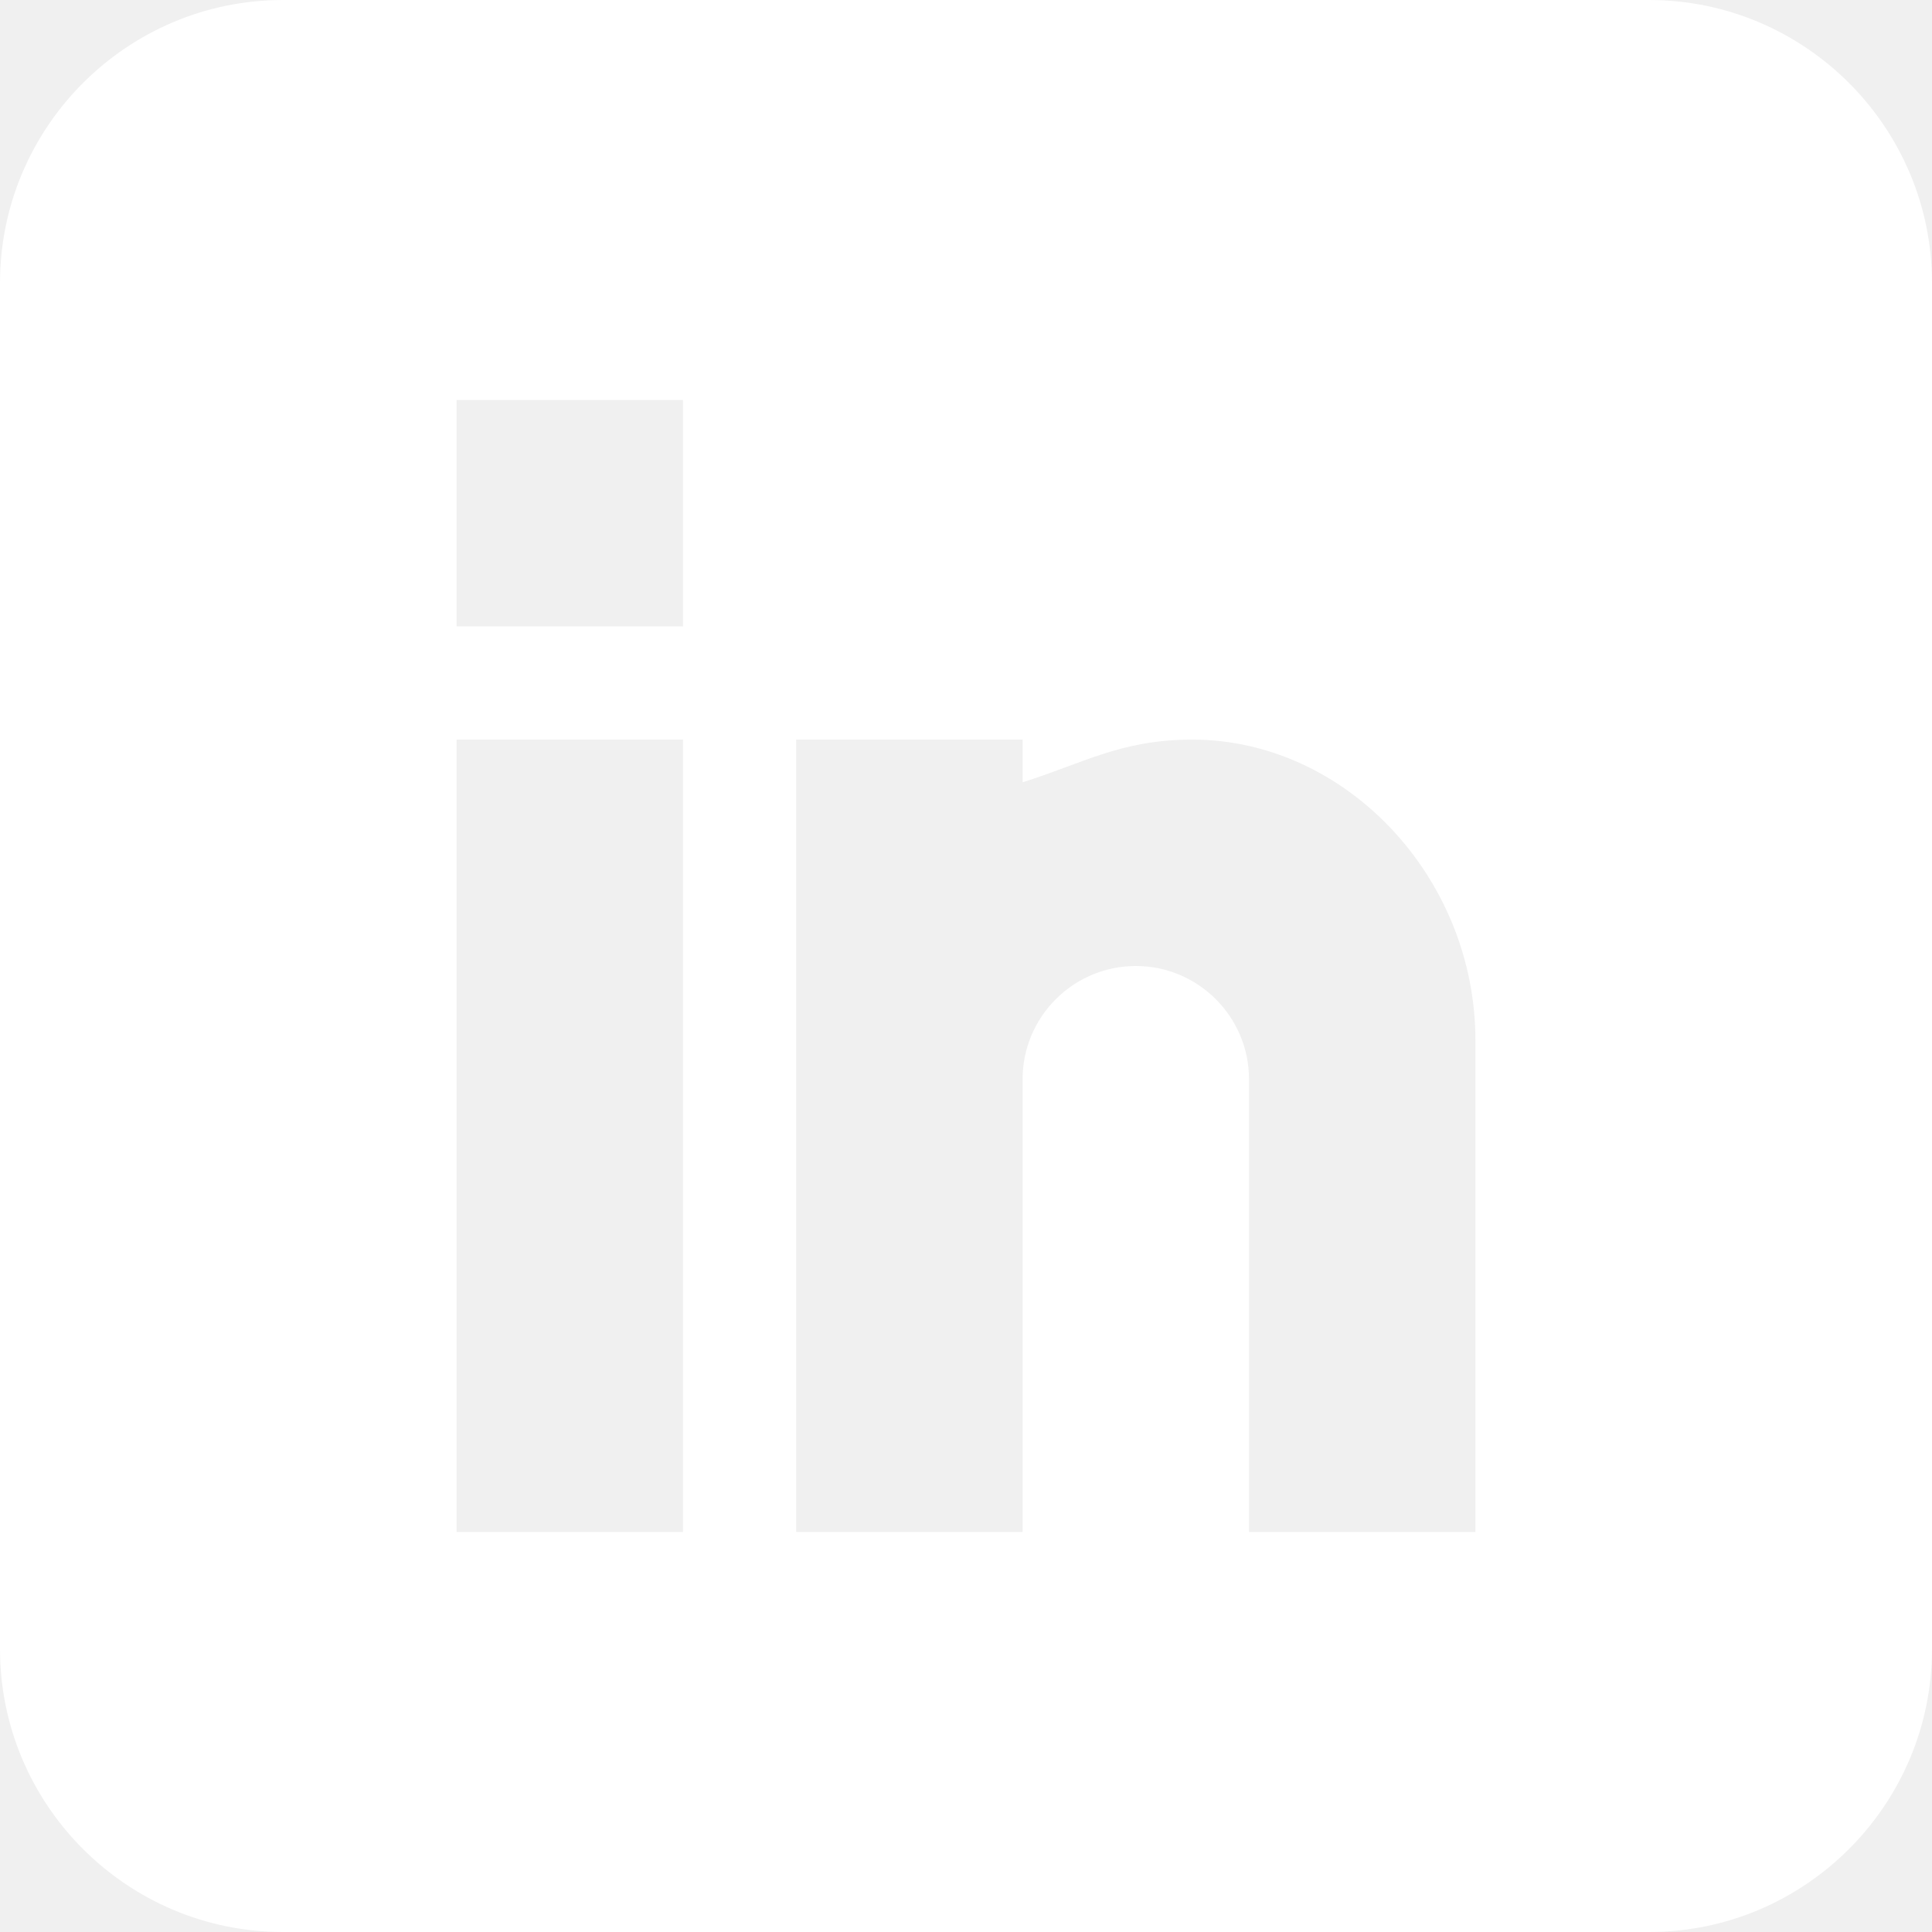
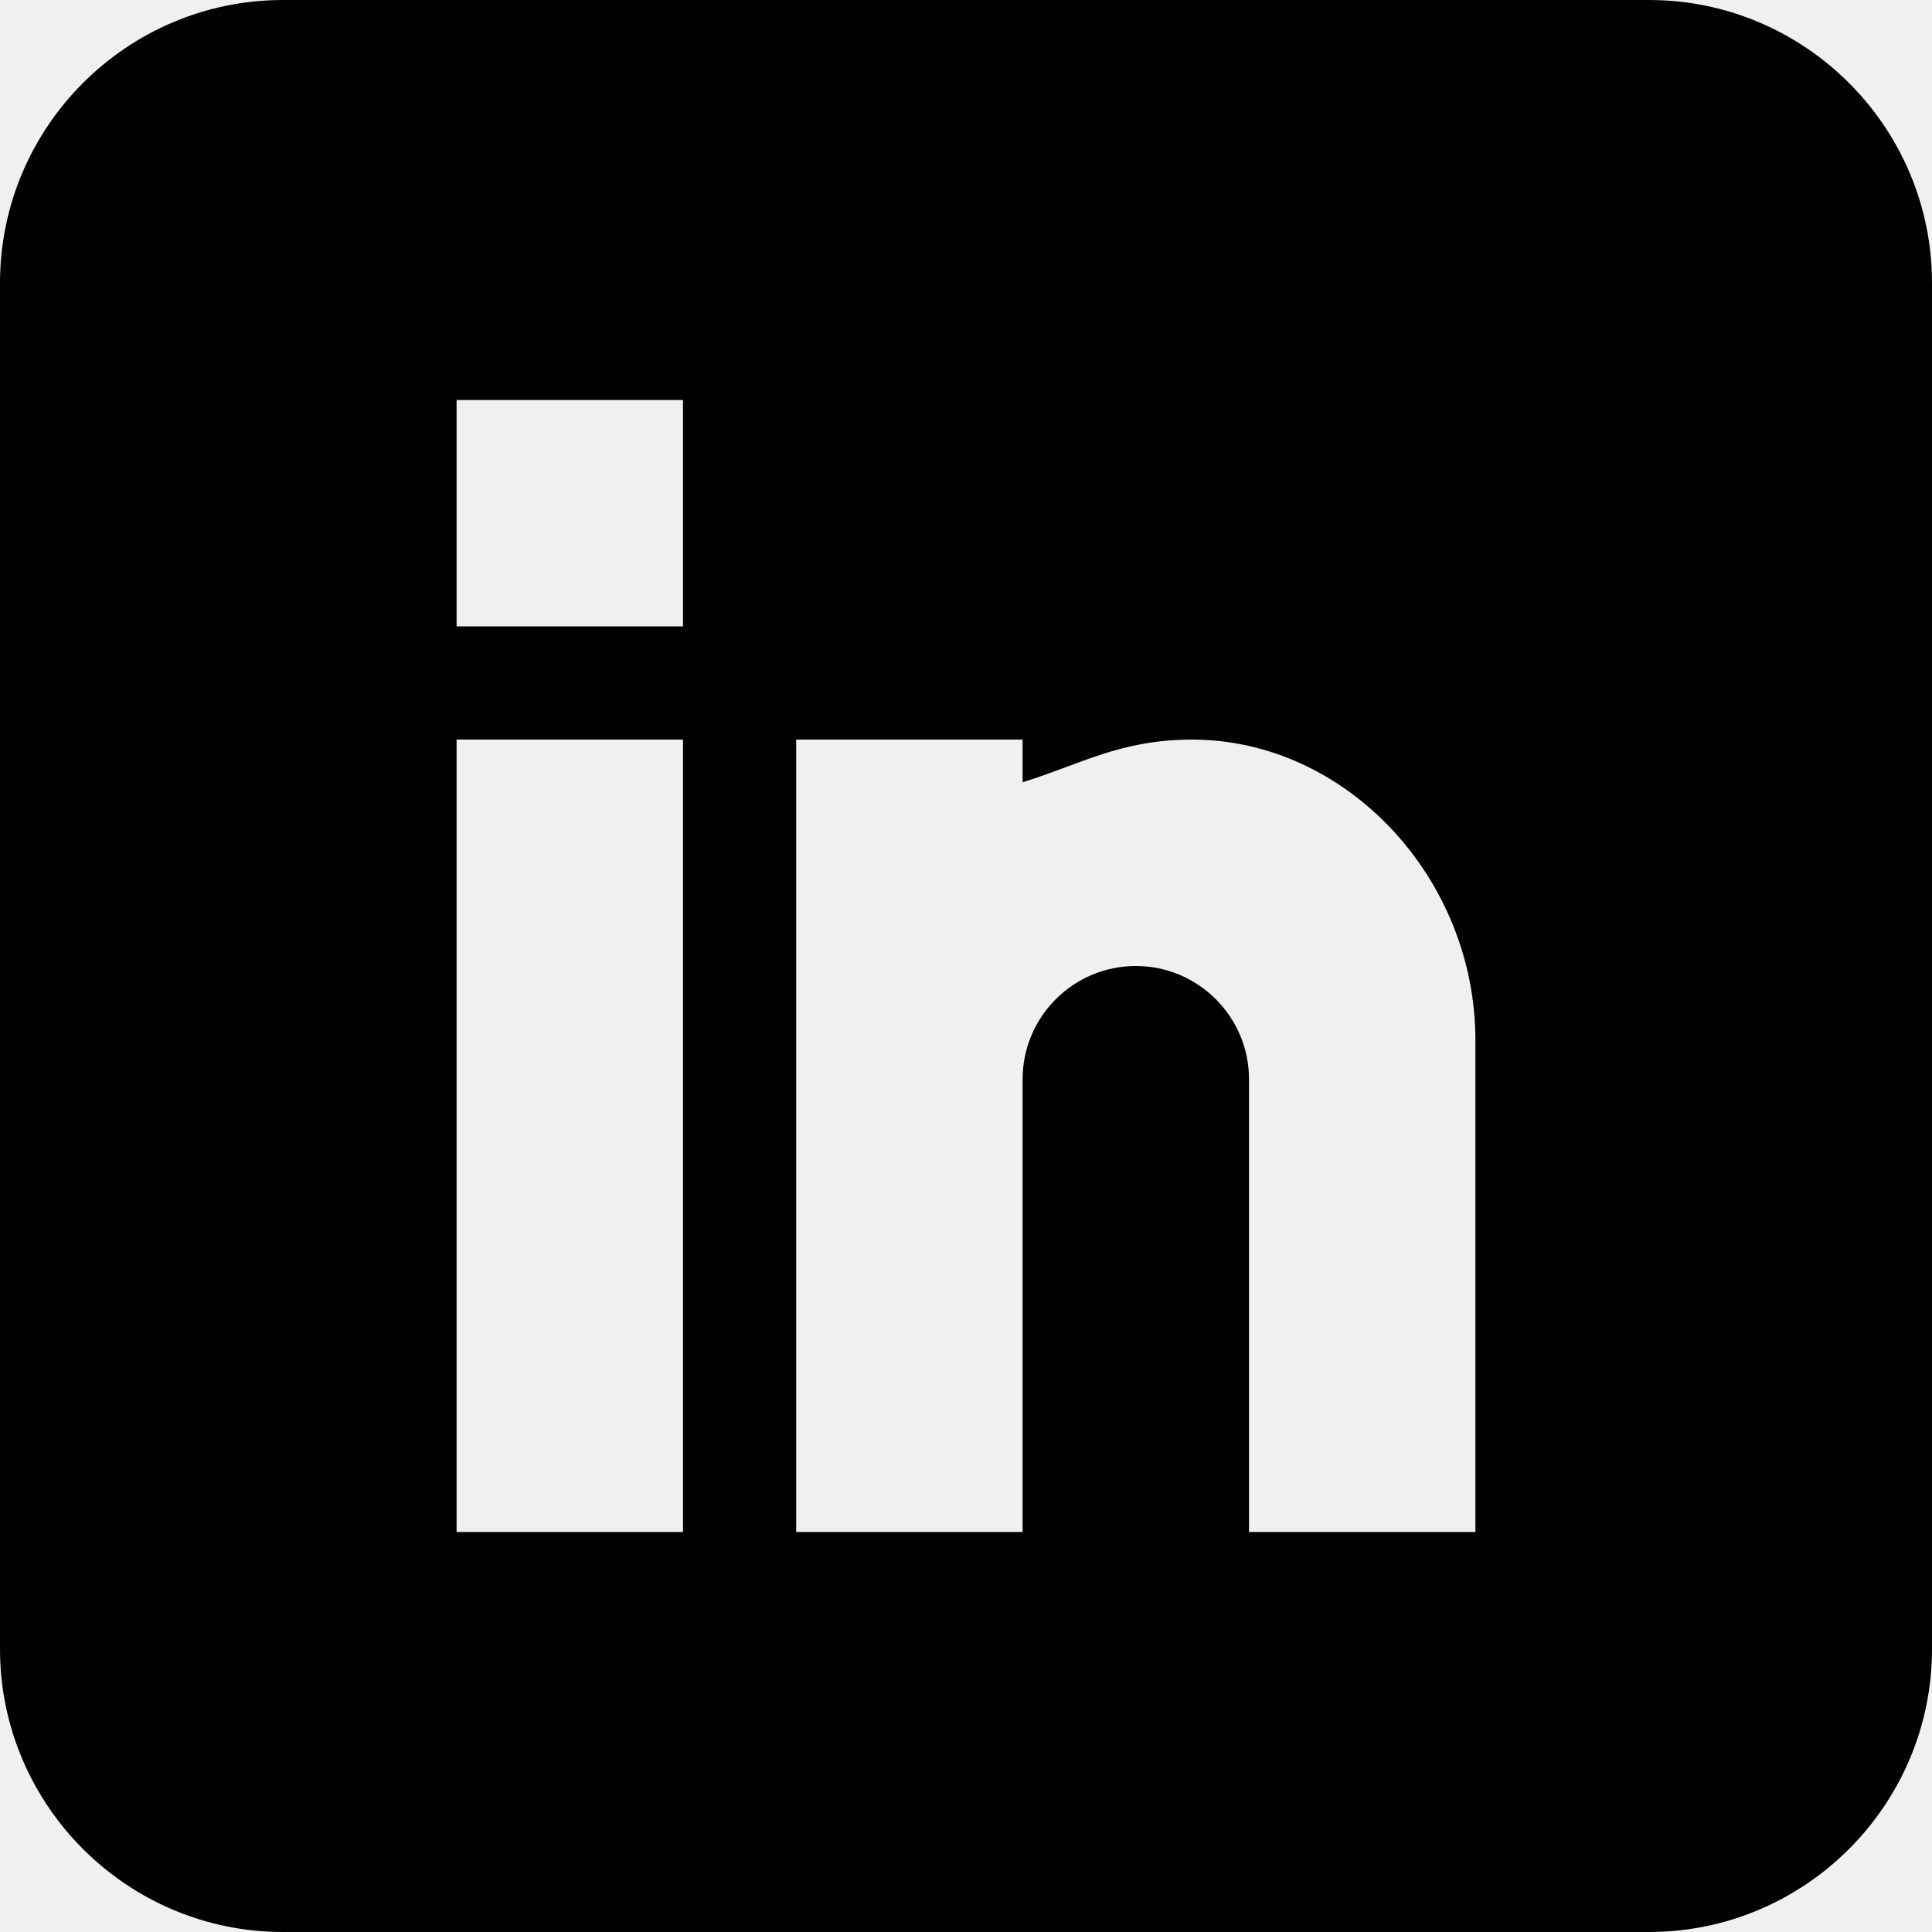
<svg xmlns="http://www.w3.org/2000/svg" viewBox="0 0 512 512" width="512px" height="512px" class="">
  <g>
-     <path d="m437 0h-362c-41.352 0-75 33.648-75 75v362c0 41.352 33.648 75 75 75h362c41.352 0 75-33.648 75-75v-362c0-41.352-33.648-75-75-75zm-256 406h-60v-210h60zm0-240h-60v-60h60zm210 240h-60v-120c0-16.539-13.461-30-30-30s-30 13.461-30 30v120h-60v-210h60v11.309c15.719-4.887 25.93-11.309 45-11.309 40.691.043 75 36.547 75 79.688zm0 0" data-original="#000000" class="active-path" data-old_color="#000000" fill="#FFFFFF" />
+     <path d="m437 0h-362c-41.352 0-75 33.648-75 75v362c0 41.352 33.648 75 75 75h362c41.352 0 75-33.648 75-75v-362c0-41.352-33.648-75-75-75zm-256 406h-60v-210h60zm0-240h-60v-60h60zm210 240h-60v-120c0-16.539-13.461-30-30-30s-30 13.461-30 30v120h-60v-210h60v11.309c15.719-4.887 25.93-11.309 45-11.309 40.691.043 75 36.547 75 79.688zm0 0" data-original="#000000" class="active-path" data-old_color="#000000" fill="#000000" />
  </g>
</svg>
